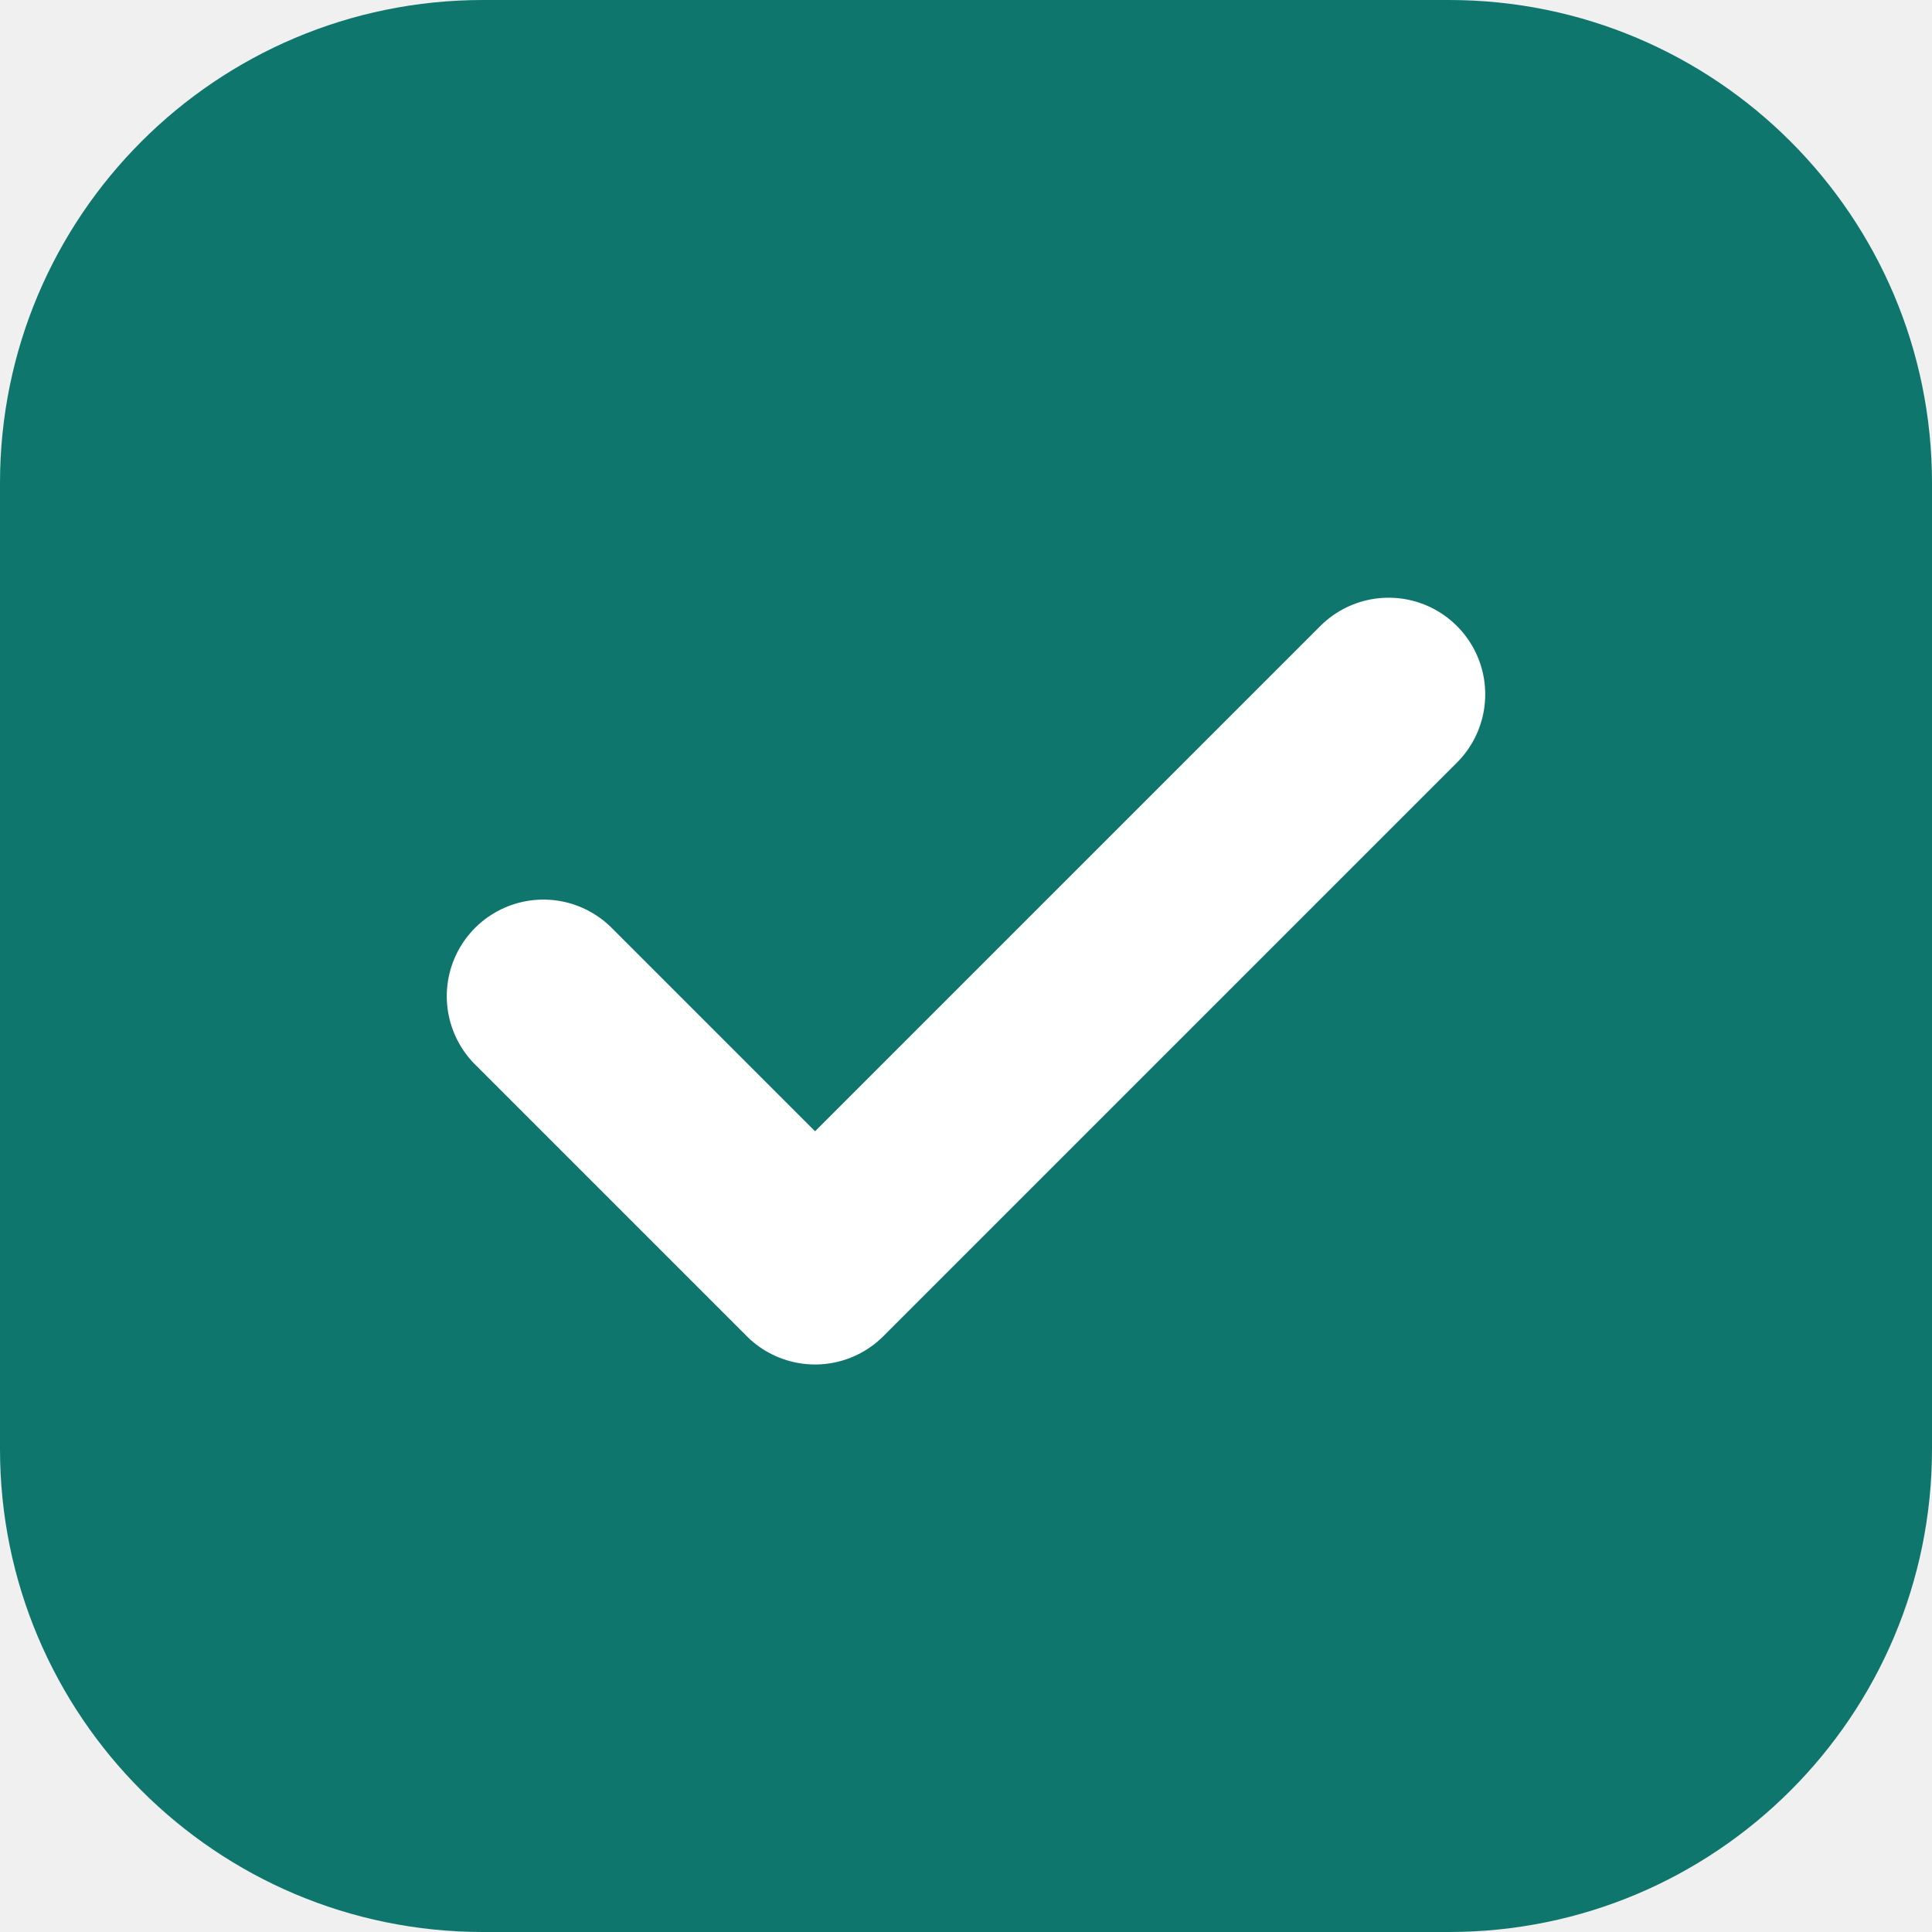
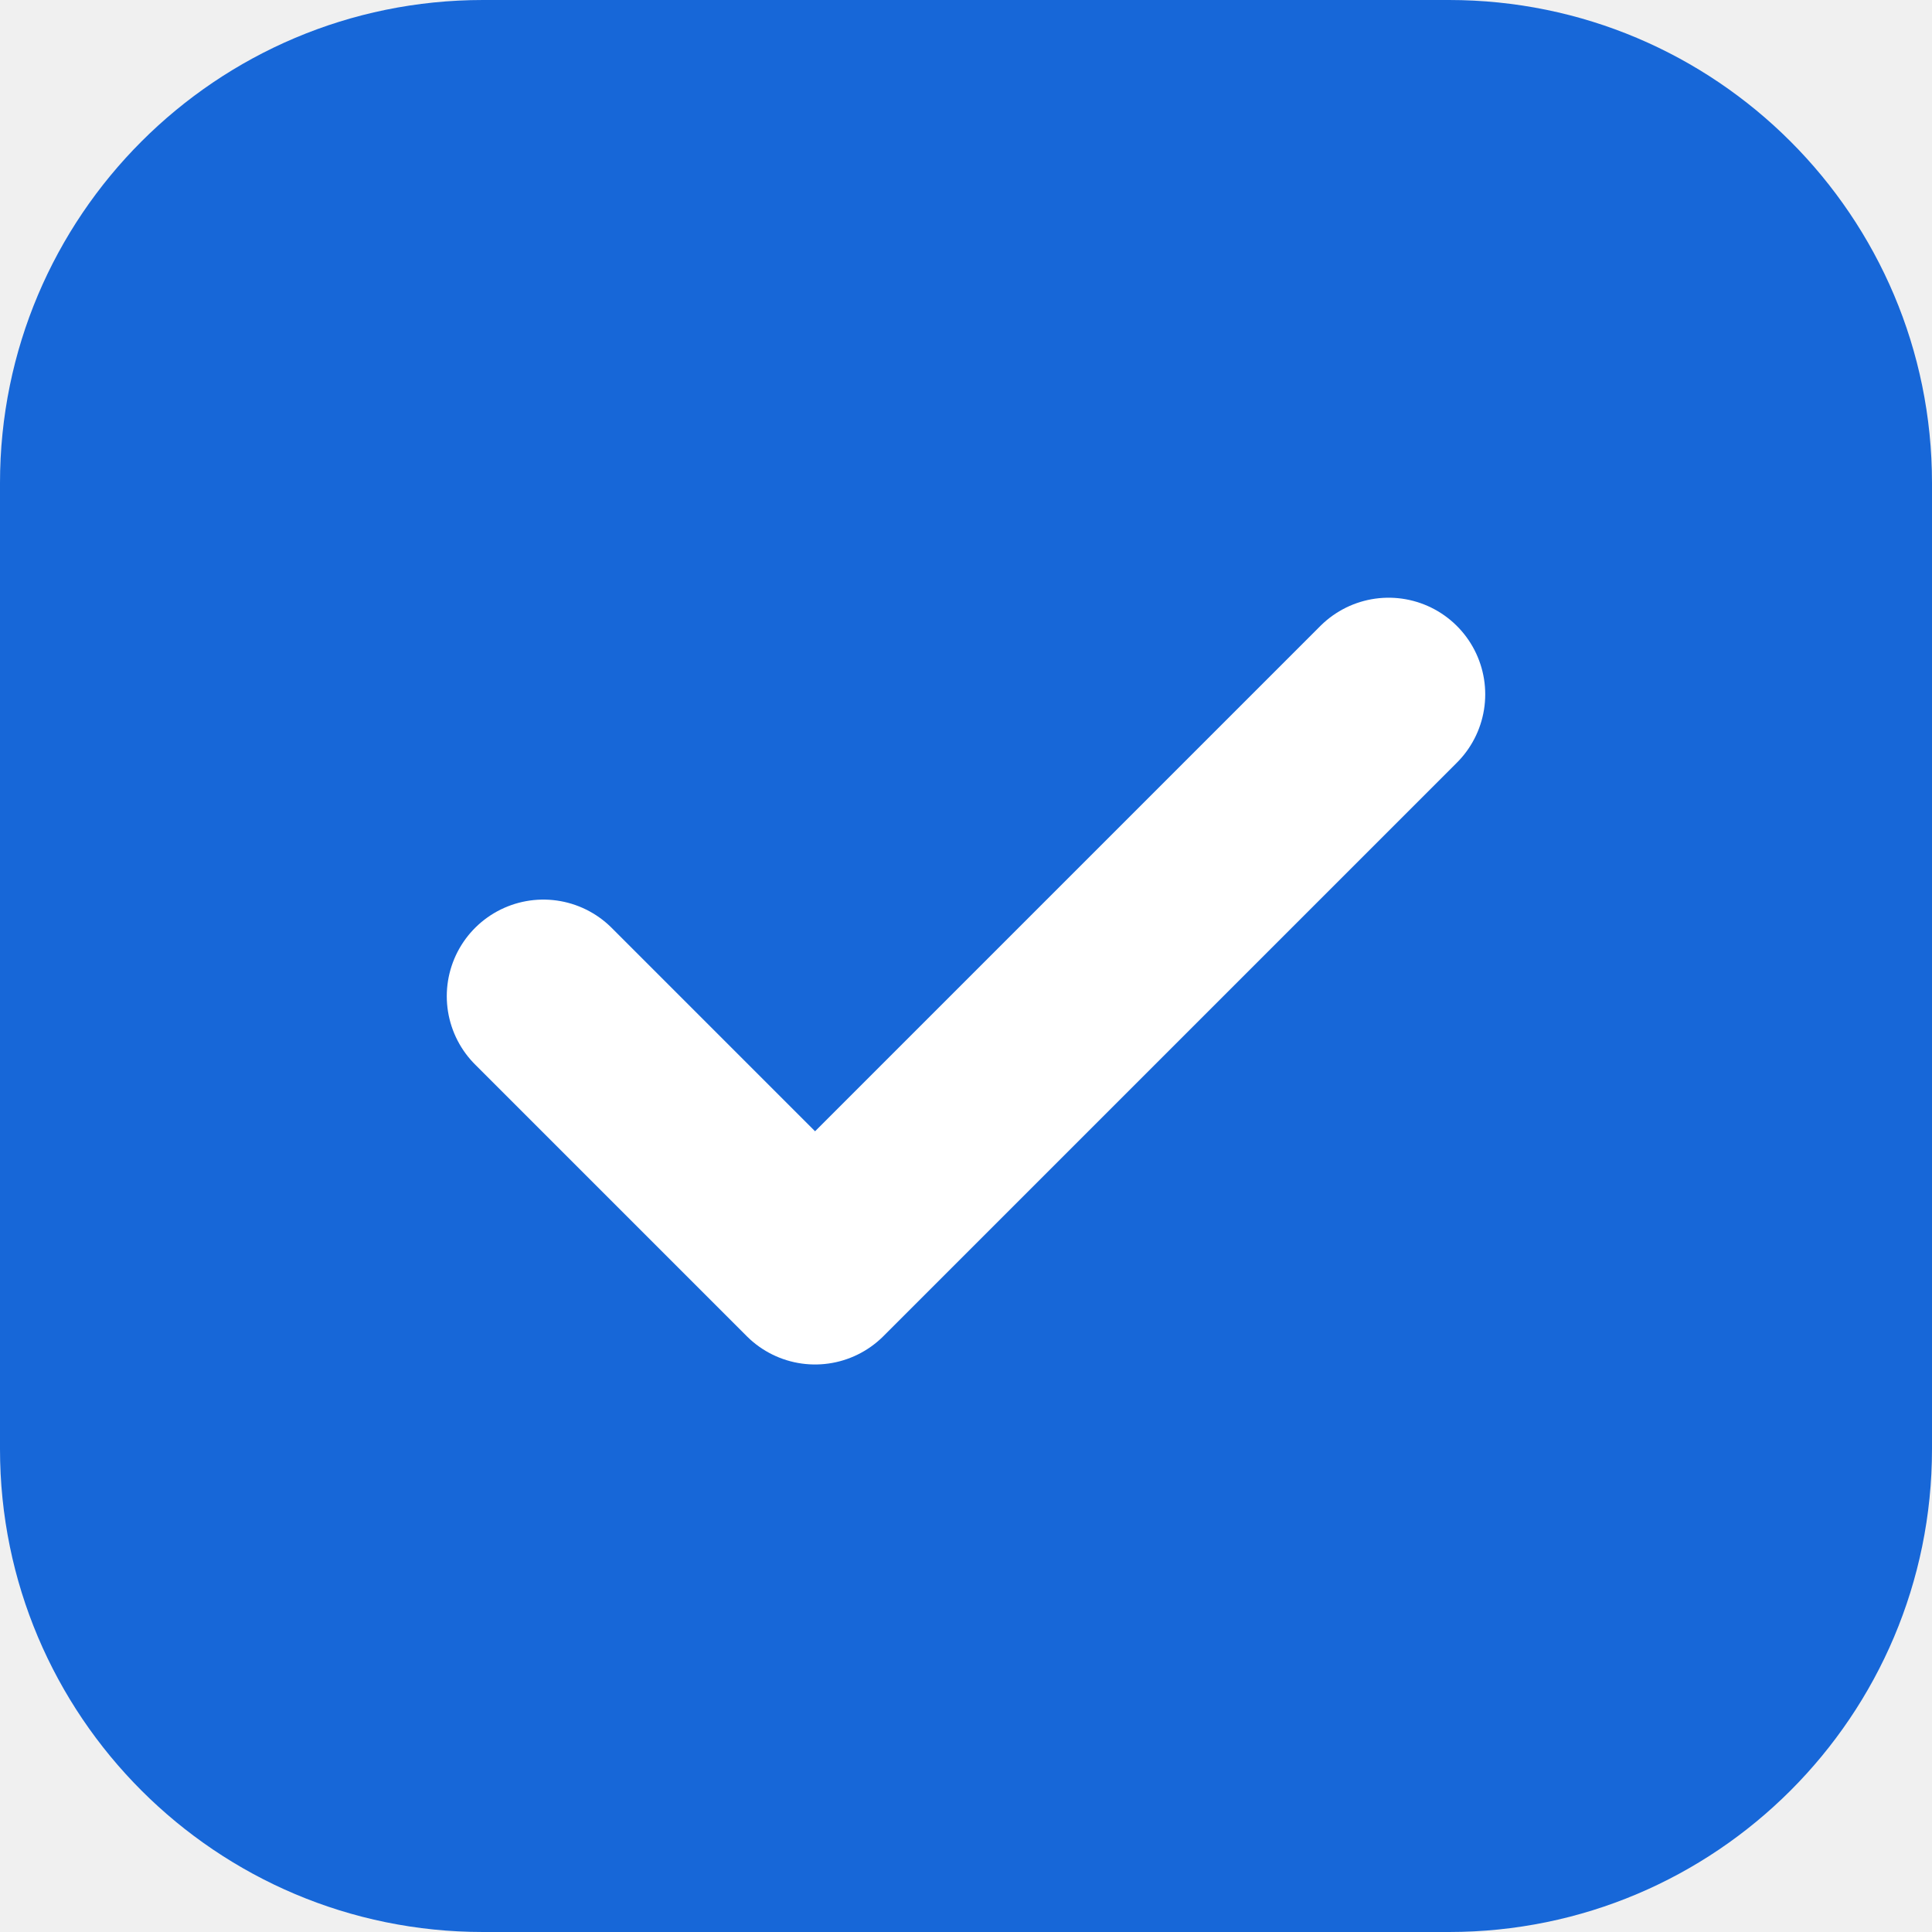
<svg xmlns="http://www.w3.org/2000/svg" viewBox="0 0 32 32">
-   <rect width="32" height="32" rx="8" fill="#0f766e" />
+   <rect width="32" height="32" rx="8" fill="#1767d8" />
  <path d="m9 16.5 4.5 4.5L23 11.5" fill="none" stroke="#fff" stroke-width="3.2" stroke-linecap="round" stroke-linejoin="round" />
</svg>
